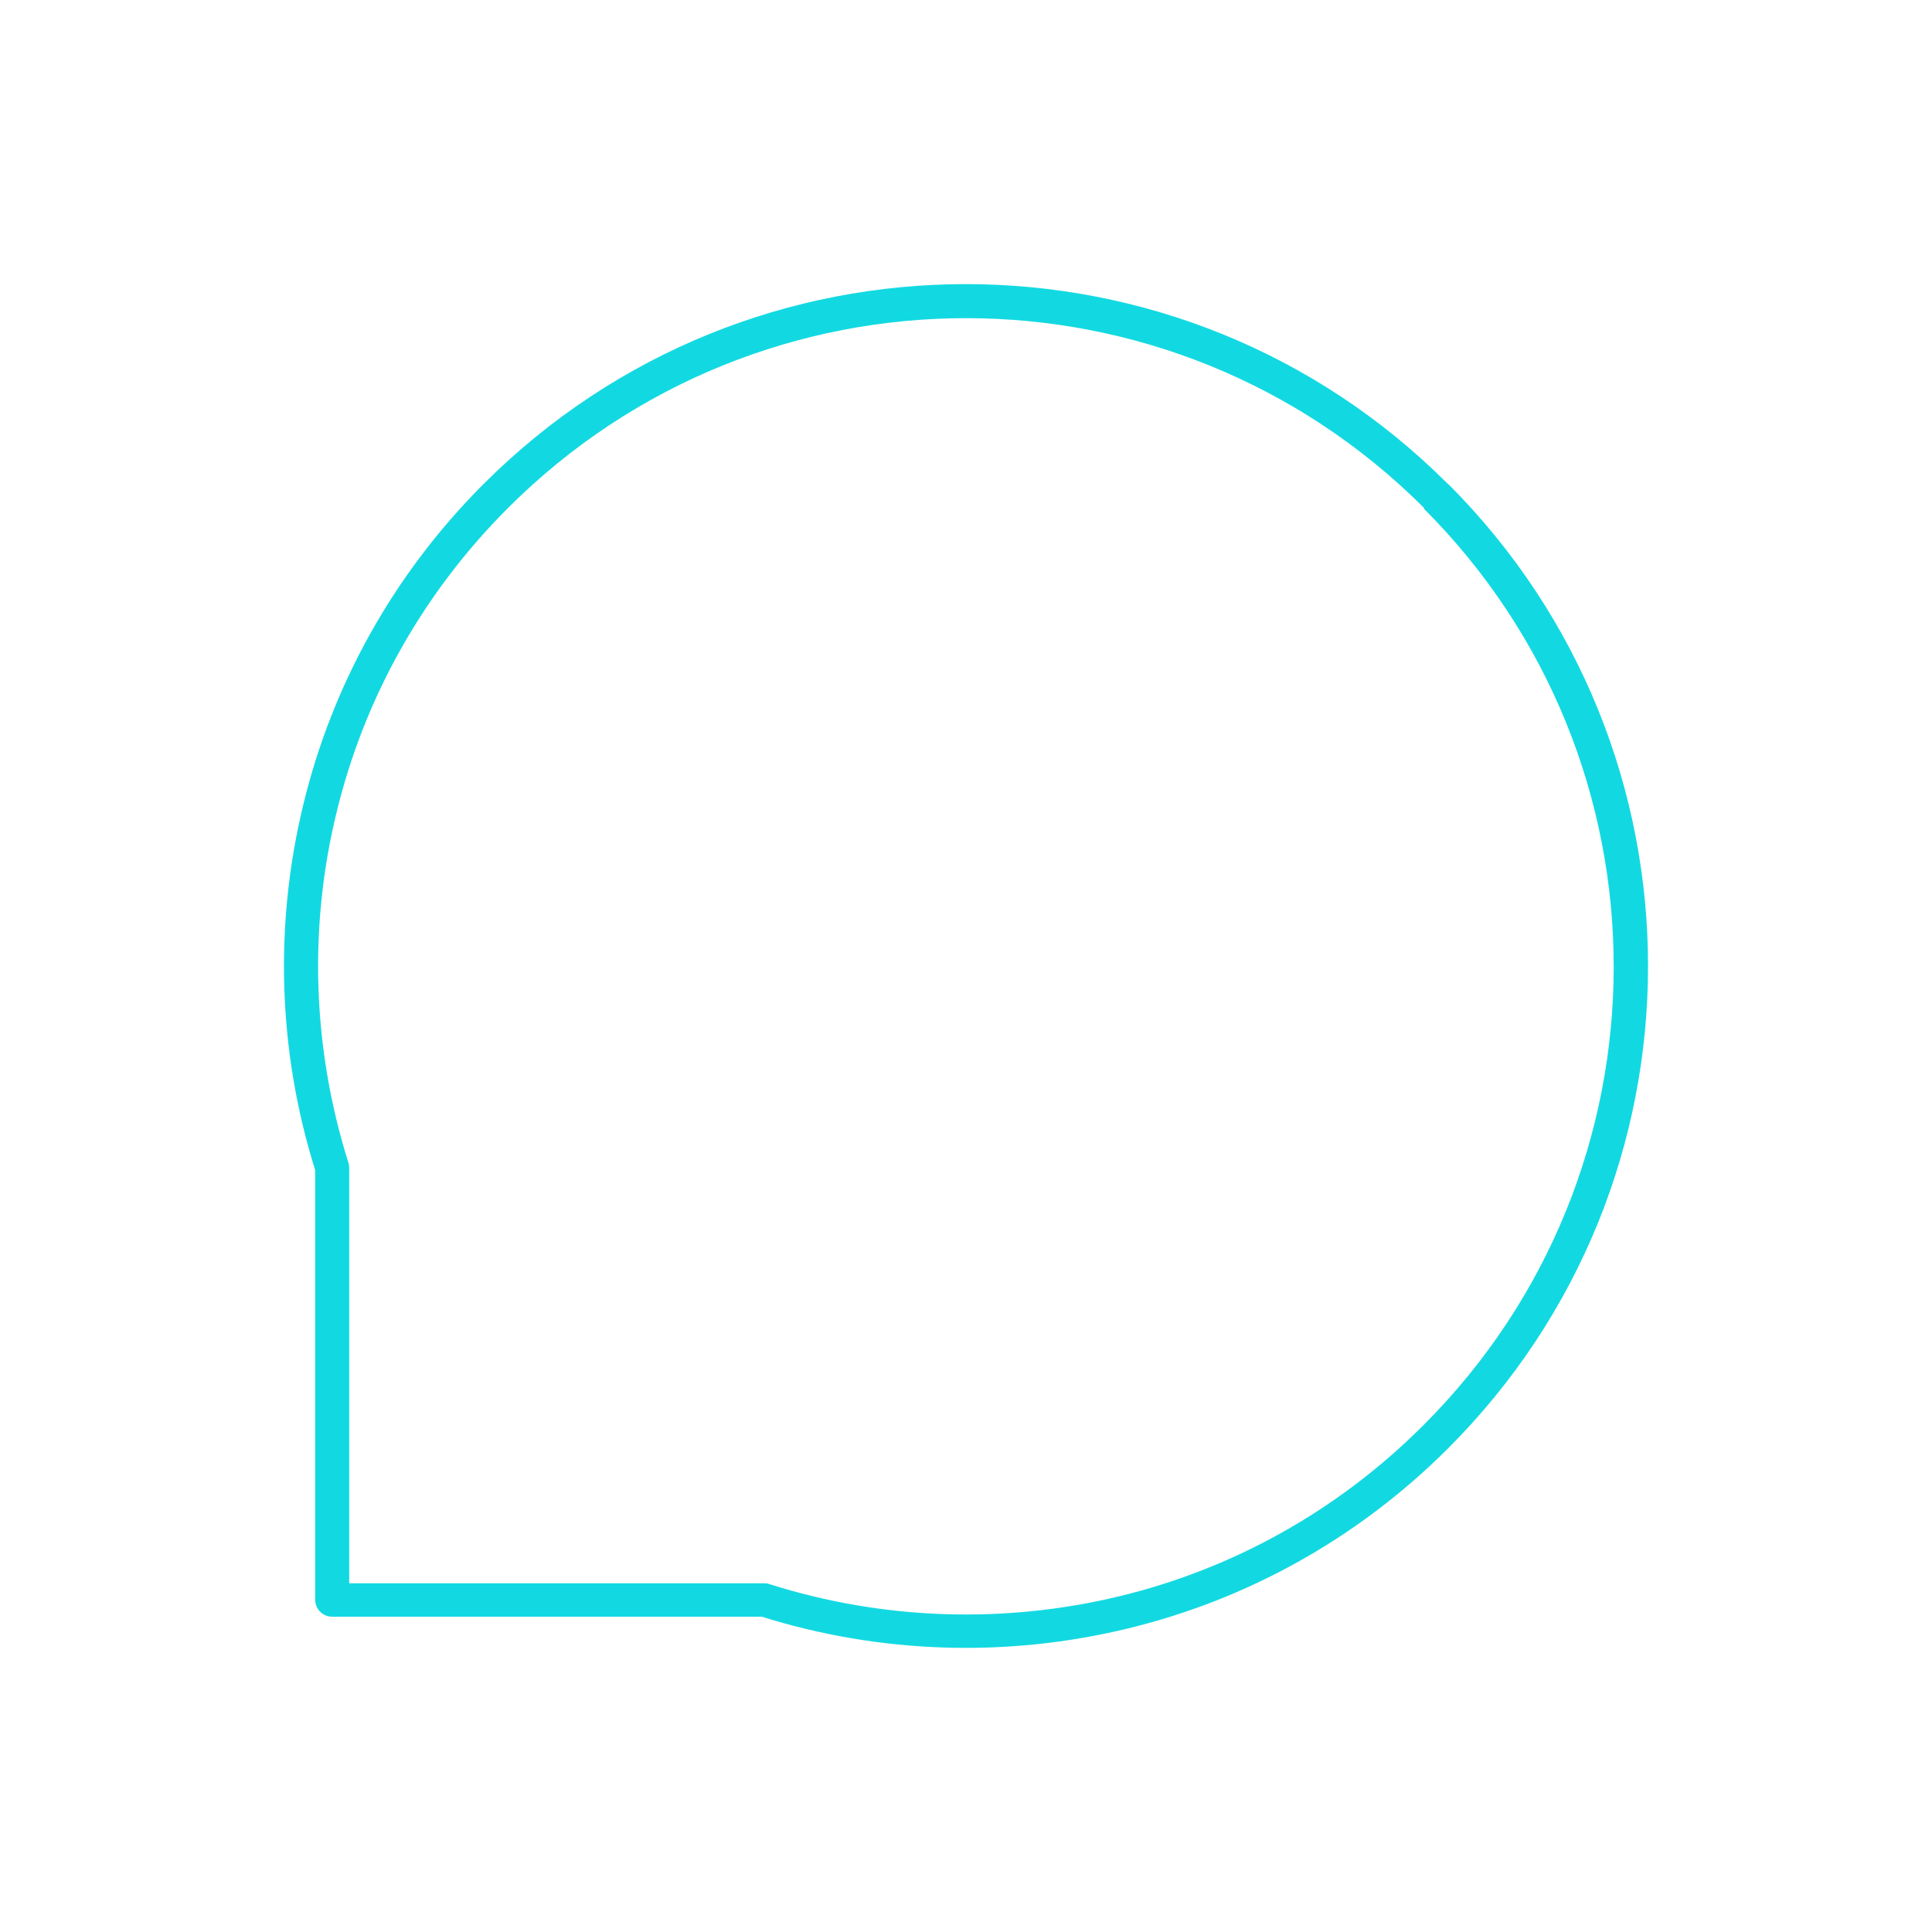
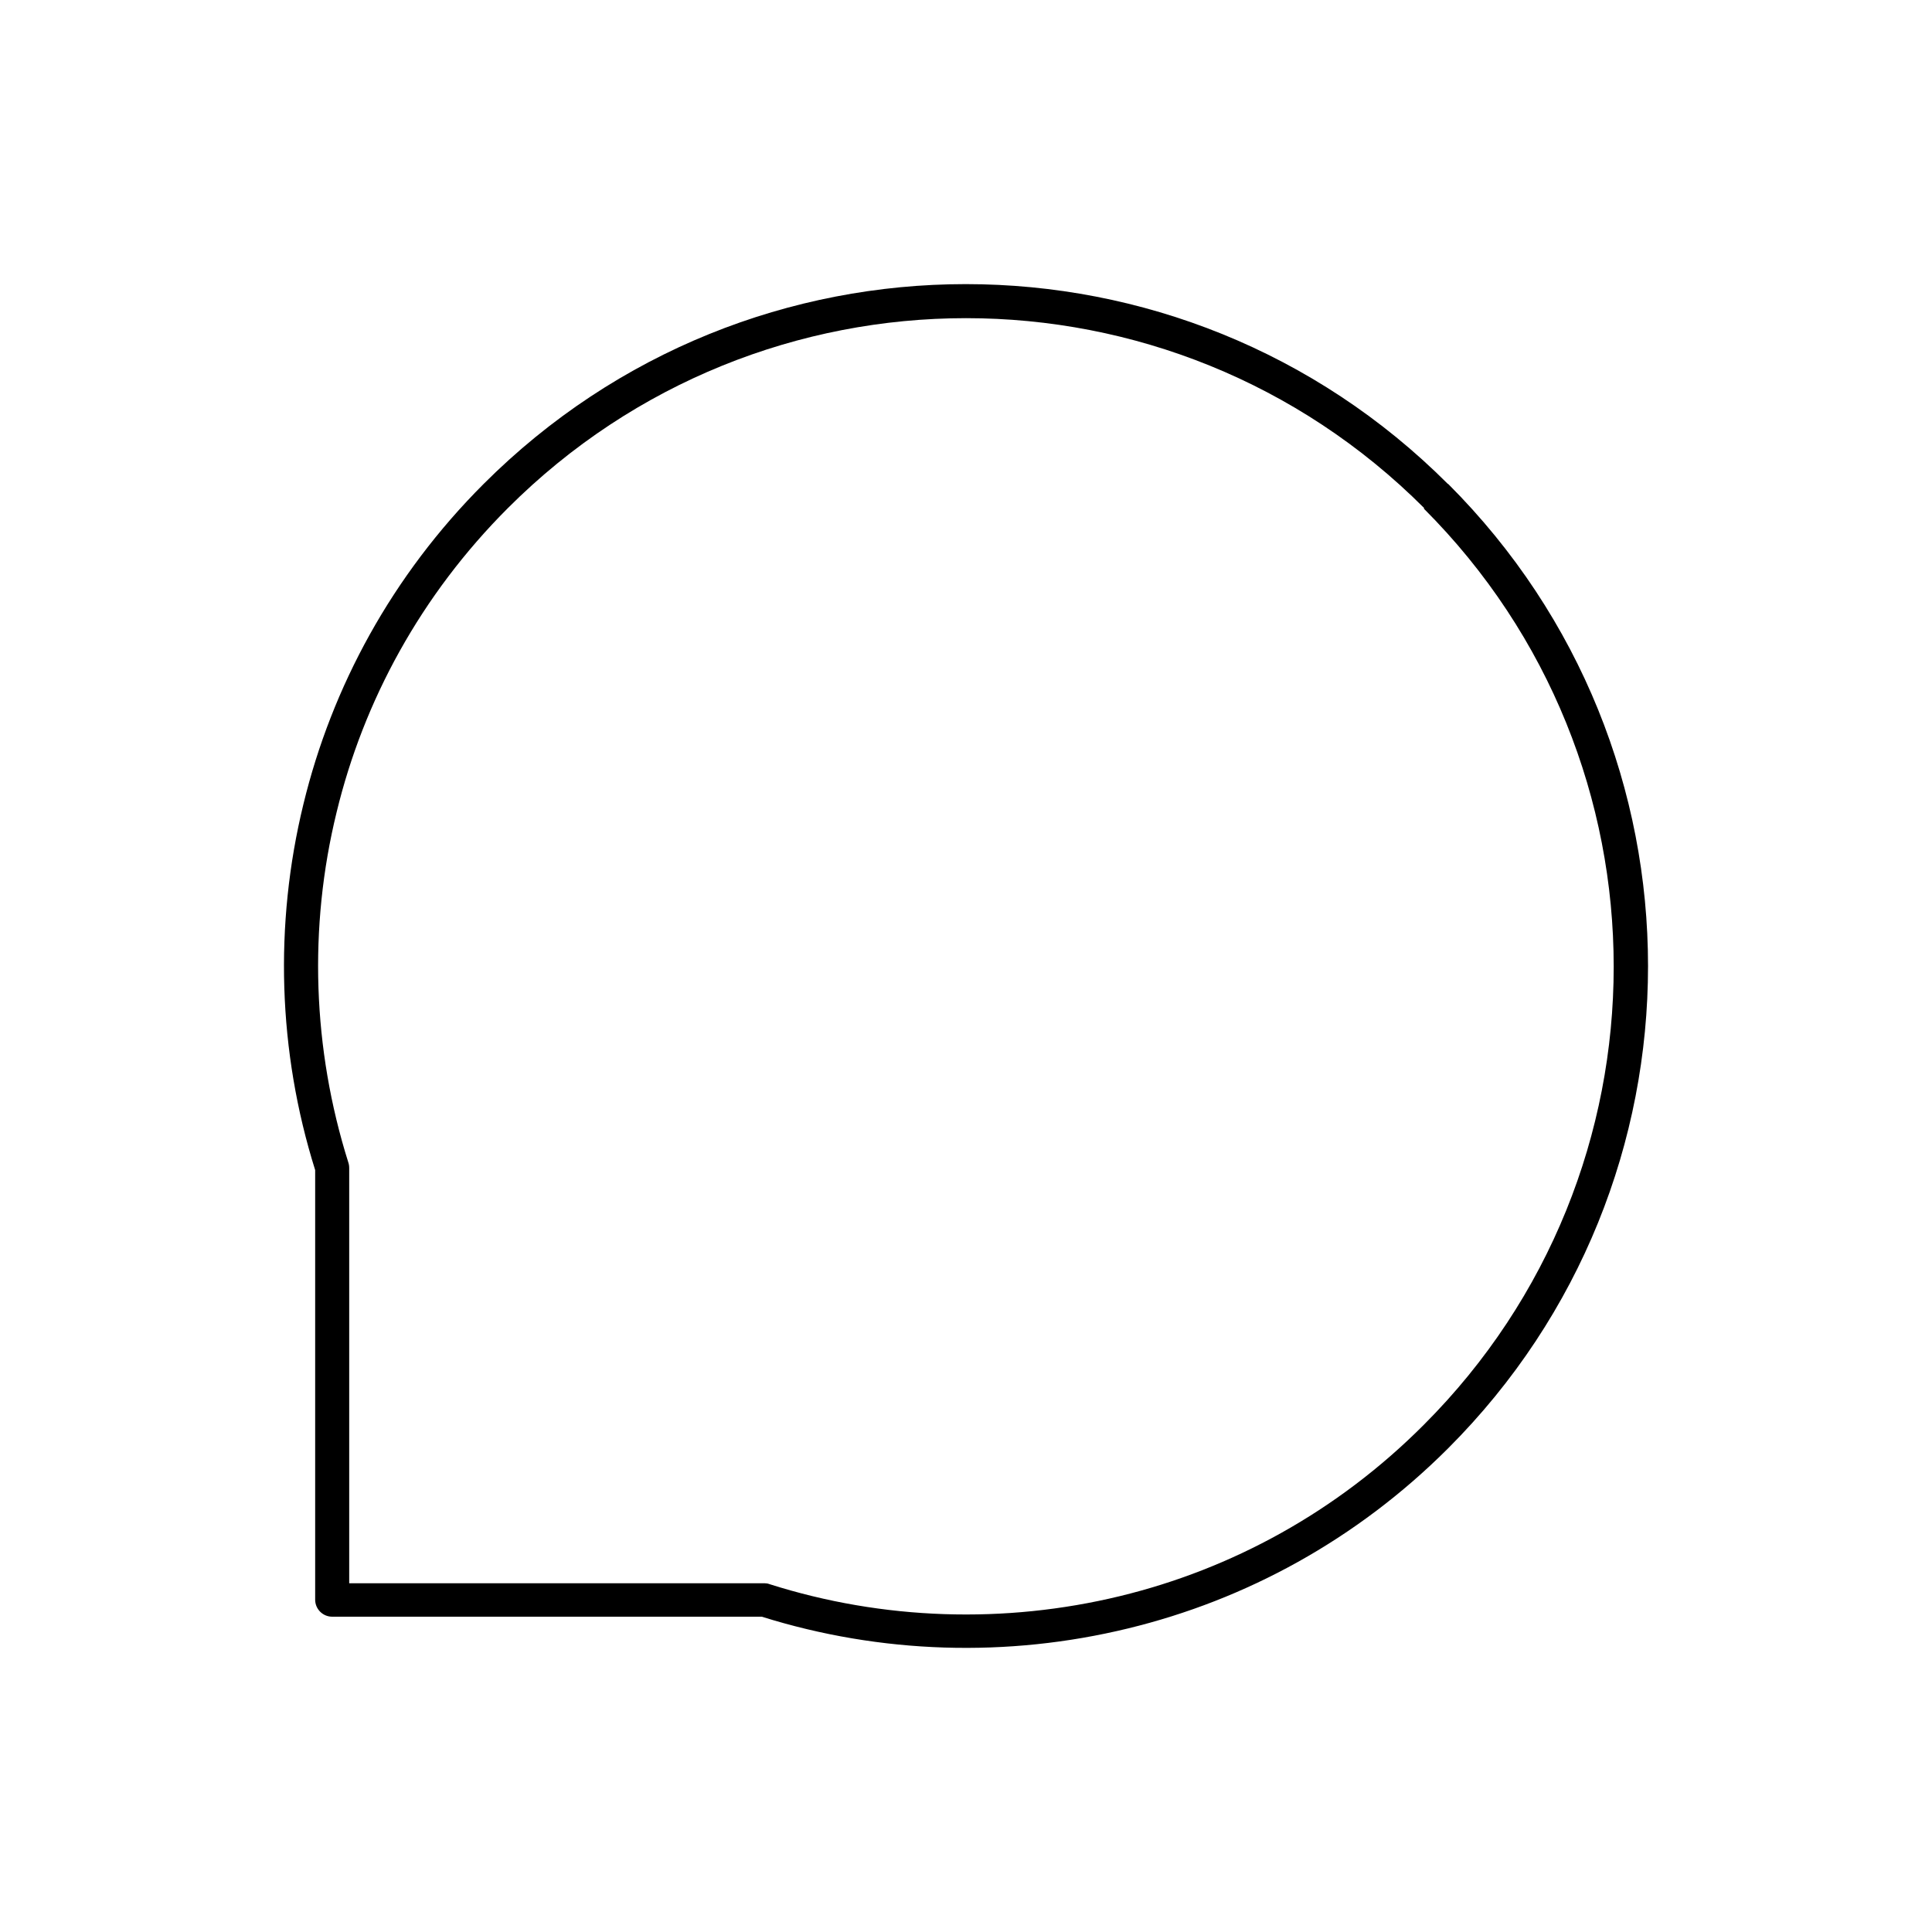
<svg xmlns="http://www.w3.org/2000/svg" xml:space="preserve" width="85" height="85" version="1.1" style="clip-rule:evenodd;fill-rule:evenodd;image-rendering:optimizeQuality;shape-rendering:geometricPrecision;text-rendering:geometricPrecision" viewBox="0 0 141.609 141.613" id="svg10">
  <defs id="defs4">
    <style type="text/css" id="style2">
   
    .fil0 {fill:black;fill-rule:nonzero}
   
  </style>
  </defs>
-   <g id="Layer_x0020_1" style="fill:#12d9e1;fill-opacity:1" transform="matrix(2.150981,0,0,2.150981,20.84044,20.82546)">
-     <path class="fil0" d="m 39.66,6.81 c 4.54,4.54 6.81,10.48 6.81,16.43 0,5.95 -2.27,11.89 -6.81,16.43 -3.12,3.12 -6.91,5.17 -10.91,6.14 -4.11,1 -8.43,0.87 -12.48,-0.4 H 1.63 c -0.32,0 -0.58,-0.26 -0.58,-0.58 V 30.19 C -0.22,26.15 -0.35,21.82 0.65,17.72 1.62,13.72 3.67,9.93 6.79,6.81 11.33,2.27 17.27,0 23.22,0 29.17,0 35.11,2.27 39.65,6.81 Z M 38.84,7.63 C 34.53,3.32 28.88,1.16 23.23,1.16 17.58,1.16 11.93,3.32 7.62,7.63 4.65,10.6 2.7,14.2 1.78,18 c -0.96,3.92 -0.82,8.06 0.4,11.93 0.02,0.06 0.03,0.12 0.03,0.19 v 14.15 h 14.15 c 0.06,0 0.12,0.01 0.17,0.03 3.87,1.23 8.02,1.36 11.94,0.41 3.8,-0.92 7.4,-2.87 10.36,-5.84 4.31,-4.31 6.47,-9.96 6.47,-15.61 0,-5.65 -2.16,-11.3 -6.47,-15.61 z" id="path7" style="fill:#12d9e1;fill-opacity:1;fill-rule:nonzero" />
+   <g id="Layer_x0020_1" style="fill:#000000;fill-opacity:1" transform="matrix(2.150981,0,0,2.150981,20.84044,20.82546)">
+     <path class="fil0" d="m 39.66,6.81 c 4.54,4.54 6.81,10.48 6.81,16.43 0,5.95 -2.27,11.89 -6.81,16.43 -3.12,3.12 -6.91,5.17 -10.91,6.14 -4.11,1 -8.43,0.87 -12.48,-0.4 H 1.63 c -0.32,0 -0.58,-0.26 -0.58,-0.58 V 30.19 C -0.22,26.15 -0.35,21.82 0.65,17.72 1.62,13.72 3.67,9.93 6.79,6.81 11.33,2.27 17.27,0 23.22,0 29.17,0 35.11,2.27 39.65,6.81 Z M 38.84,7.63 C 34.53,3.32 28.88,1.16 23.23,1.16 17.58,1.16 11.93,3.32 7.62,7.63 4.65,10.6 2.7,14.2 1.78,18 c -0.96,3.92 -0.82,8.06 0.4,11.93 0.02,0.06 0.03,0.12 0.03,0.19 v 14.15 h 14.15 c 0.06,0 0.12,0.01 0.17,0.03 3.87,1.23 8.02,1.36 11.94,0.41 3.8,-0.92 7.4,-2.87 10.36,-5.84 4.31,-4.31 6.47,-9.96 6.47,-15.61 0,-5.65 -2.16,-11.3 -6.47,-15.61 z" id="path7" style="fill:#000000;fill-opacity:1;fill-rule:nonzero" />
  </g>
</svg>
